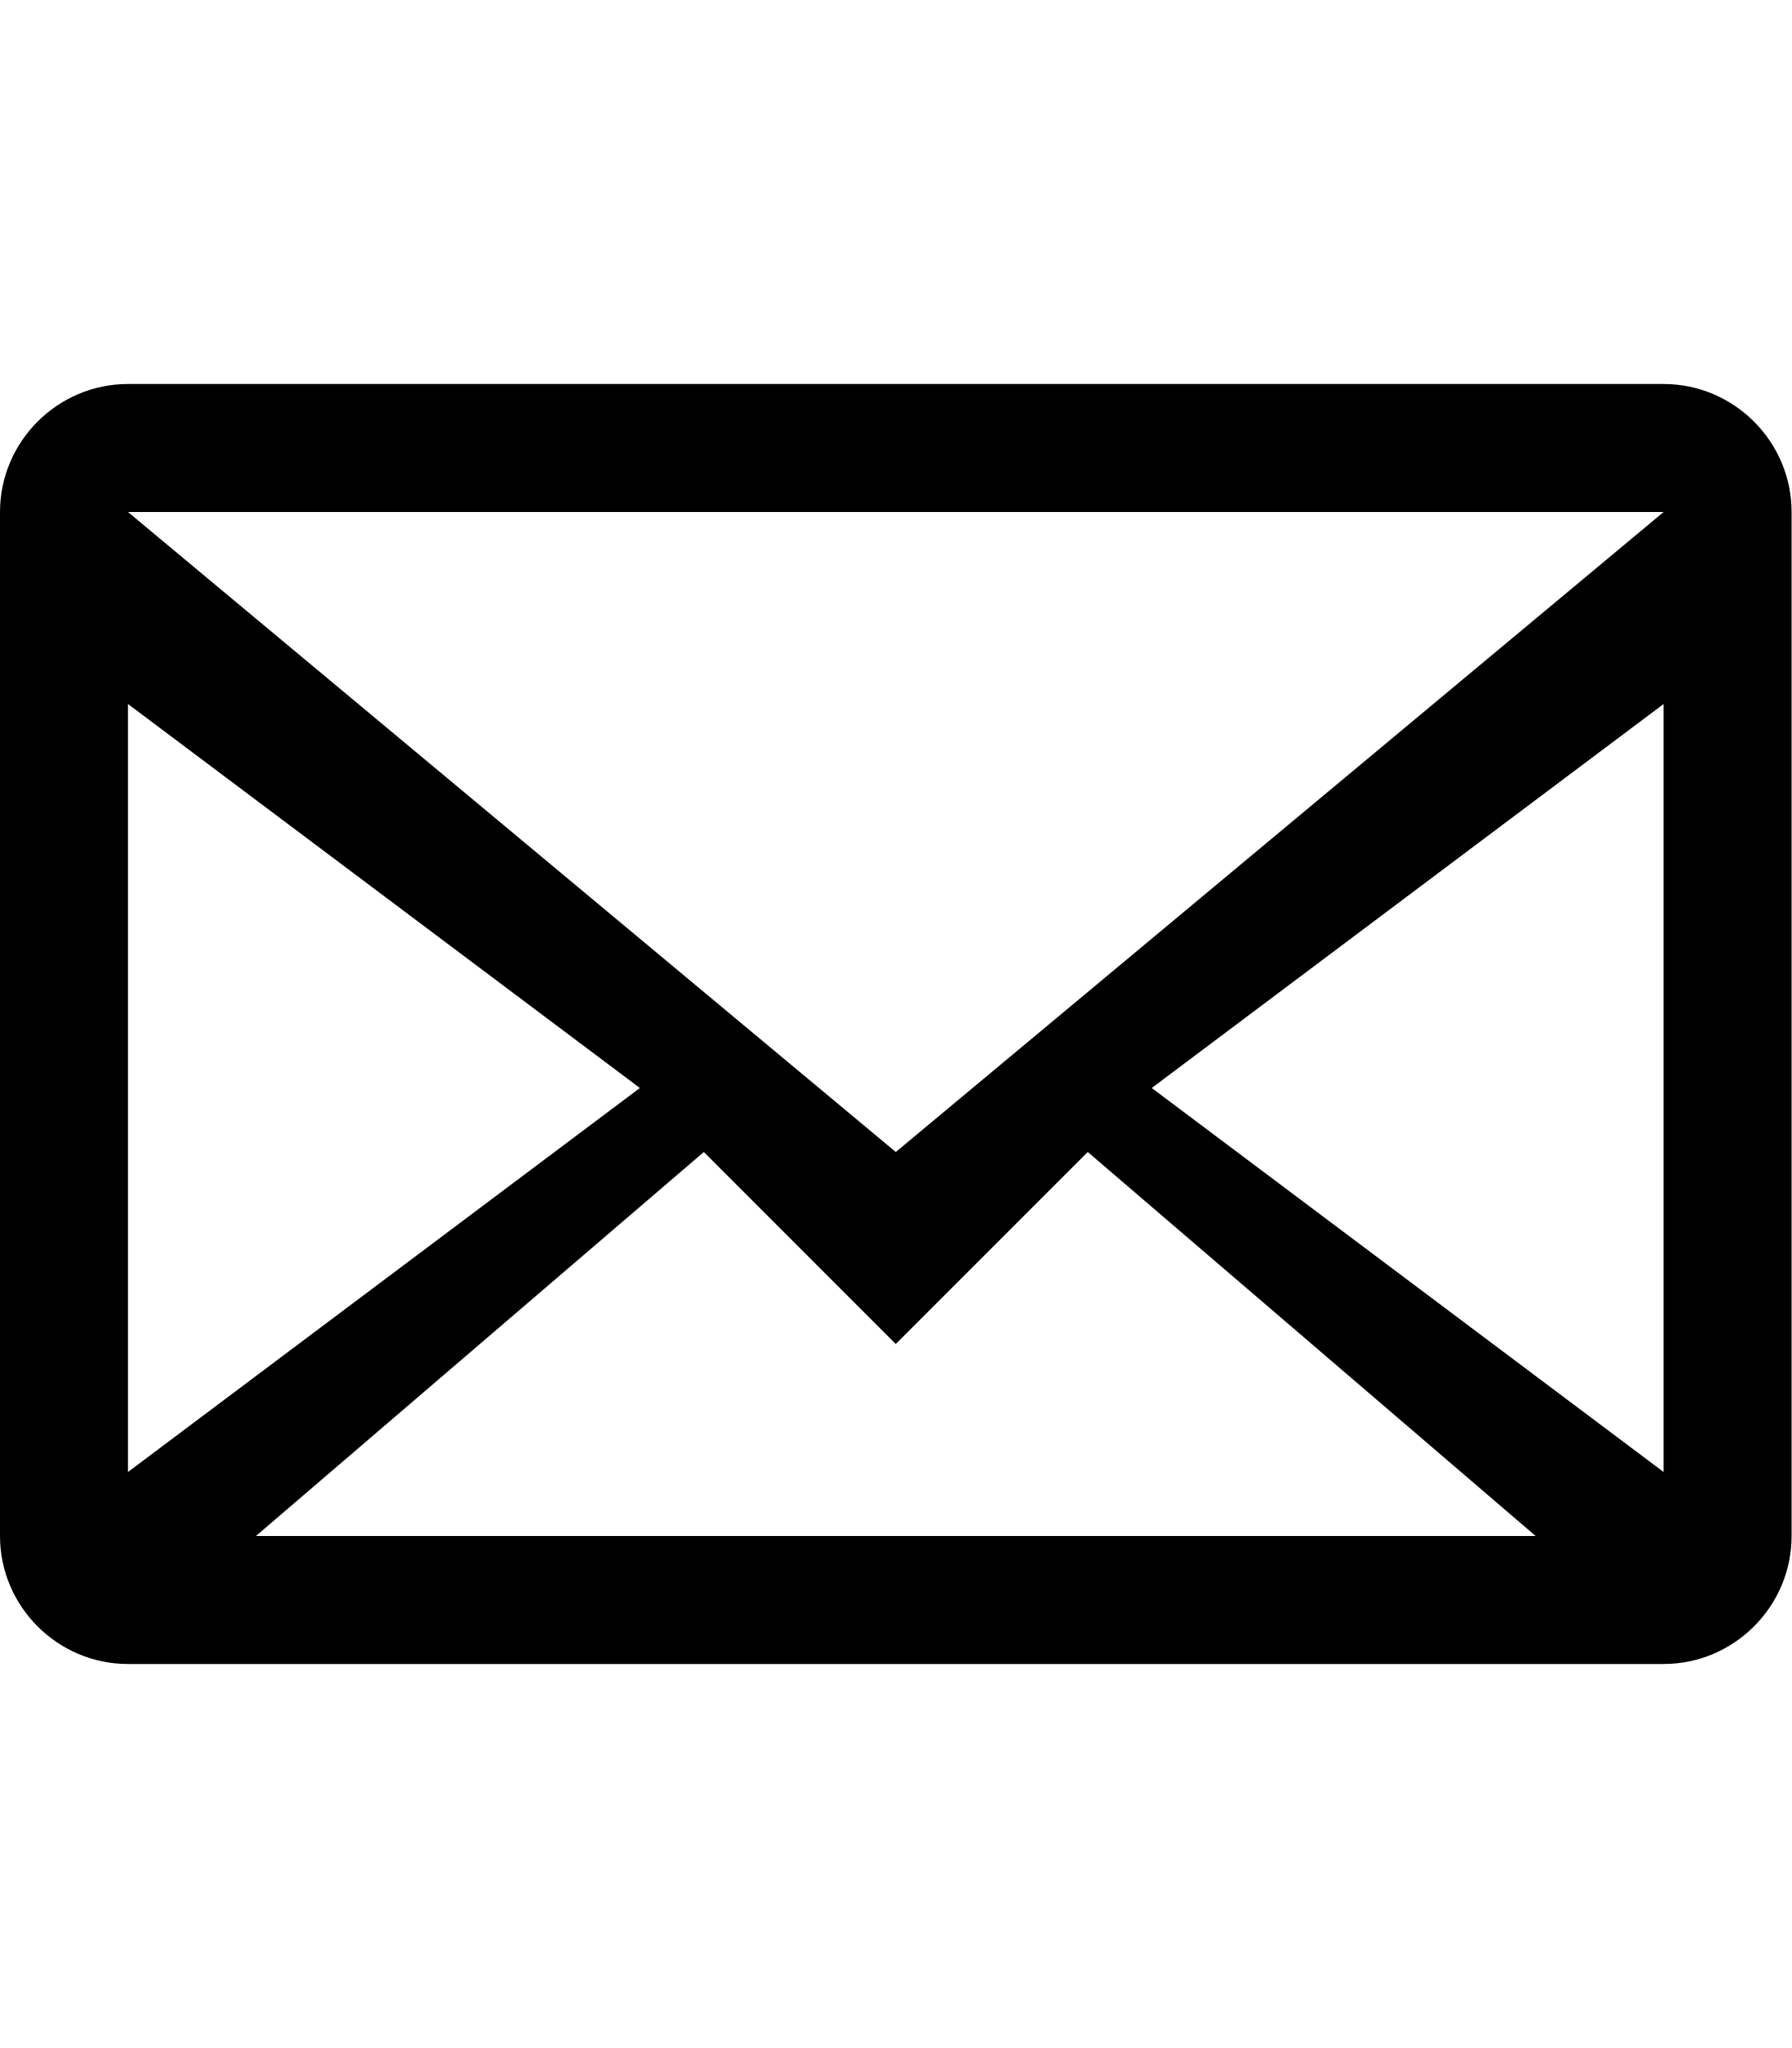
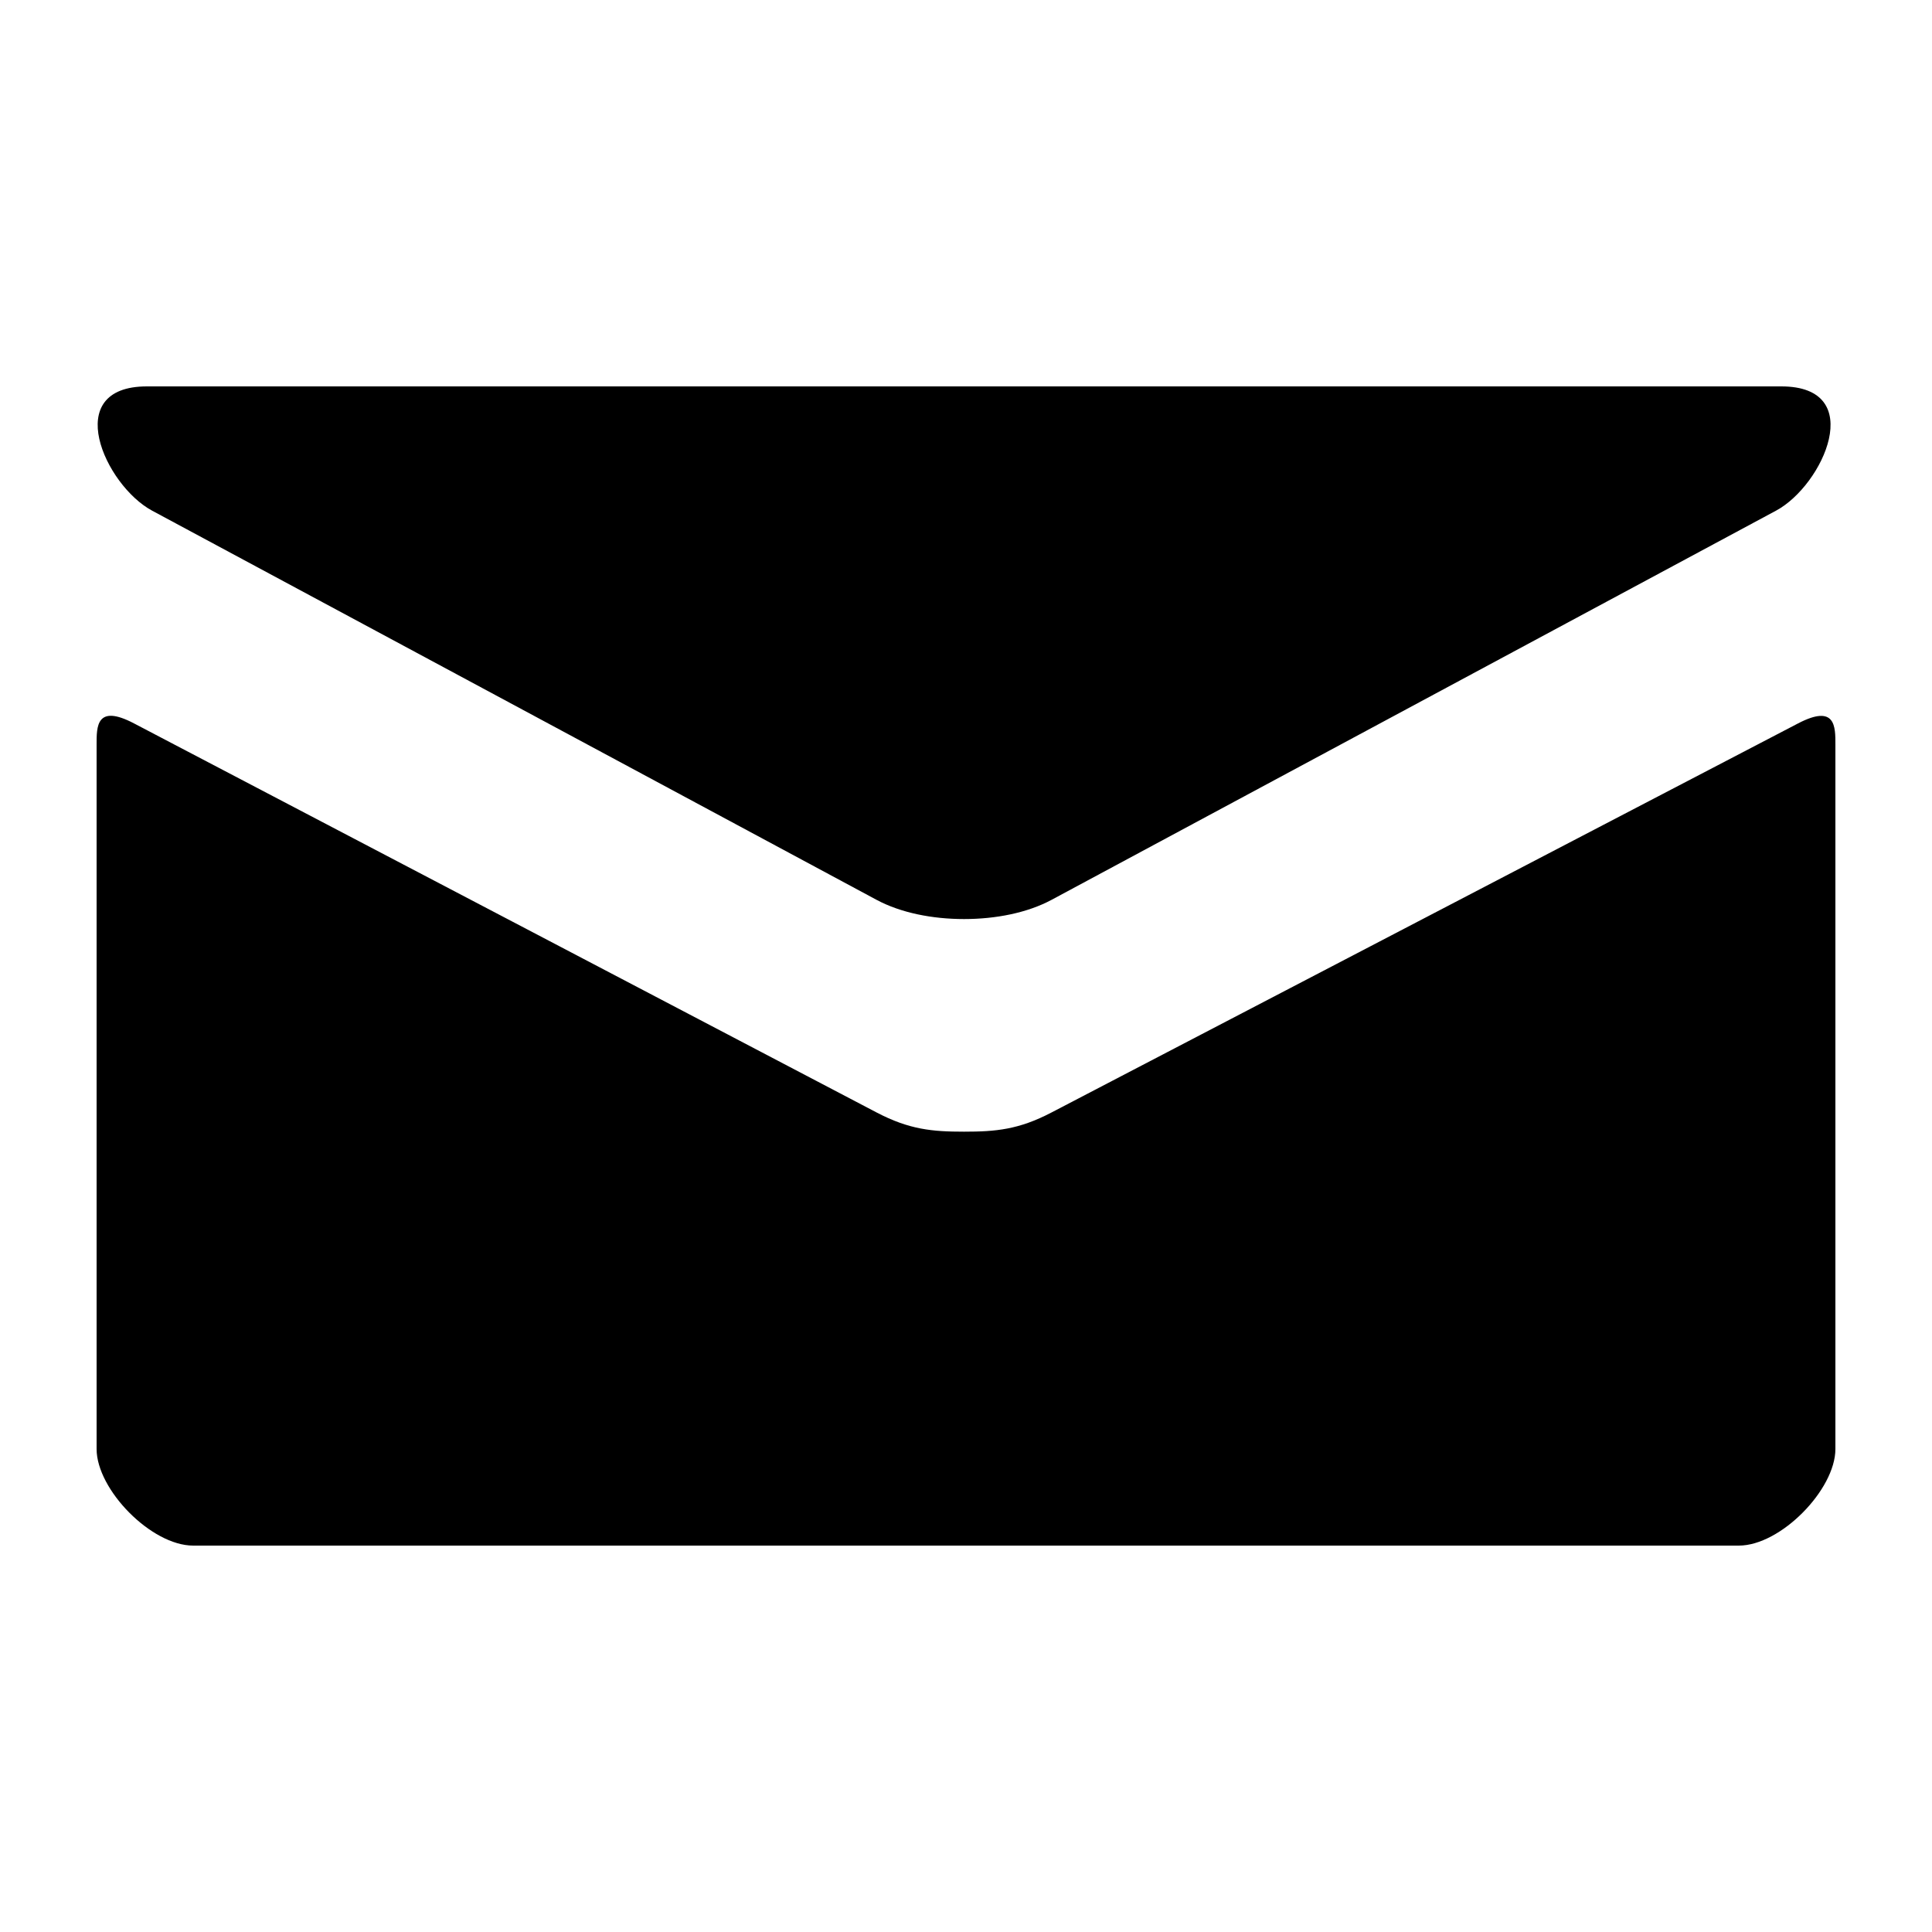
- <svg xmlns="http://www.w3.org/2000/svg" width="14px" height="16px" viewBox="0 0 14 16" version="1.1">
-   <defs />
-   <g id="Octicons" stroke="none" stroke-width="1" fill="none" fill-rule="evenodd">
-     <g id="mail" fill="#000000">
-       <path d="M0,4 L0,12 C0,12.55 0.45,13 1,13 L13,13 C13.55,13 14,12.55 14,12 L14,4 C14,3.45 13.55,3 13,3 L1,3 C0.45,3 0,3.45 0,4 L0,4 Z M13,4 L7,9 L1,4 L13,4 L13,4 Z M1,5.5 L5,8.5 L1,11.5 L1,5.5 L1,5.5 Z M2,12 L5.5,9 L7,10.5 L8.5,9 L12,12 L2,12 L2,12 Z M13,11.5 L9,8.5 L13,5.5 L13,11.5 L13,11.5 Z" id="Shape" />
-     </g>
-   </g>
+ <svg xmlns="http://www.w3.org/2000/svg" version="1.1" id="Mail" x="0px" y="0px" viewBox="0 0 20 20" style="enable-background:new 0 0 20 20;" xml:space="preserve">
+   <path d="M1.574,5.286c0.488,0.262,7.248,3.894,7.5,4.029C9.326,9.45,9.652,9.514,9.98,9.514c0.328,0,0.654-0.064,0.906-0.199  s7.012-3.767,7.5-4.029C18.875,5.023,19.337,4,18.44,4H1.521C0.624,4,1.086,5.023,1.574,5.286z M18.613,7.489  c-0.555,0.289-7.387,3.849-7.727,4.027s-0.578,0.199-0.906,0.199s-0.566-0.021-0.906-0.199S1.941,7.777,1.386,7.488  C0.996,7.284,1,7.523,1,7.707S1,15,1,15c0,0.42,0.566,1,1,1h16c0.434,0,1-0.58,1-1c0,0,0-7.108,0-7.292S19.004,7.285,18.613,7.489z" />
</svg>
